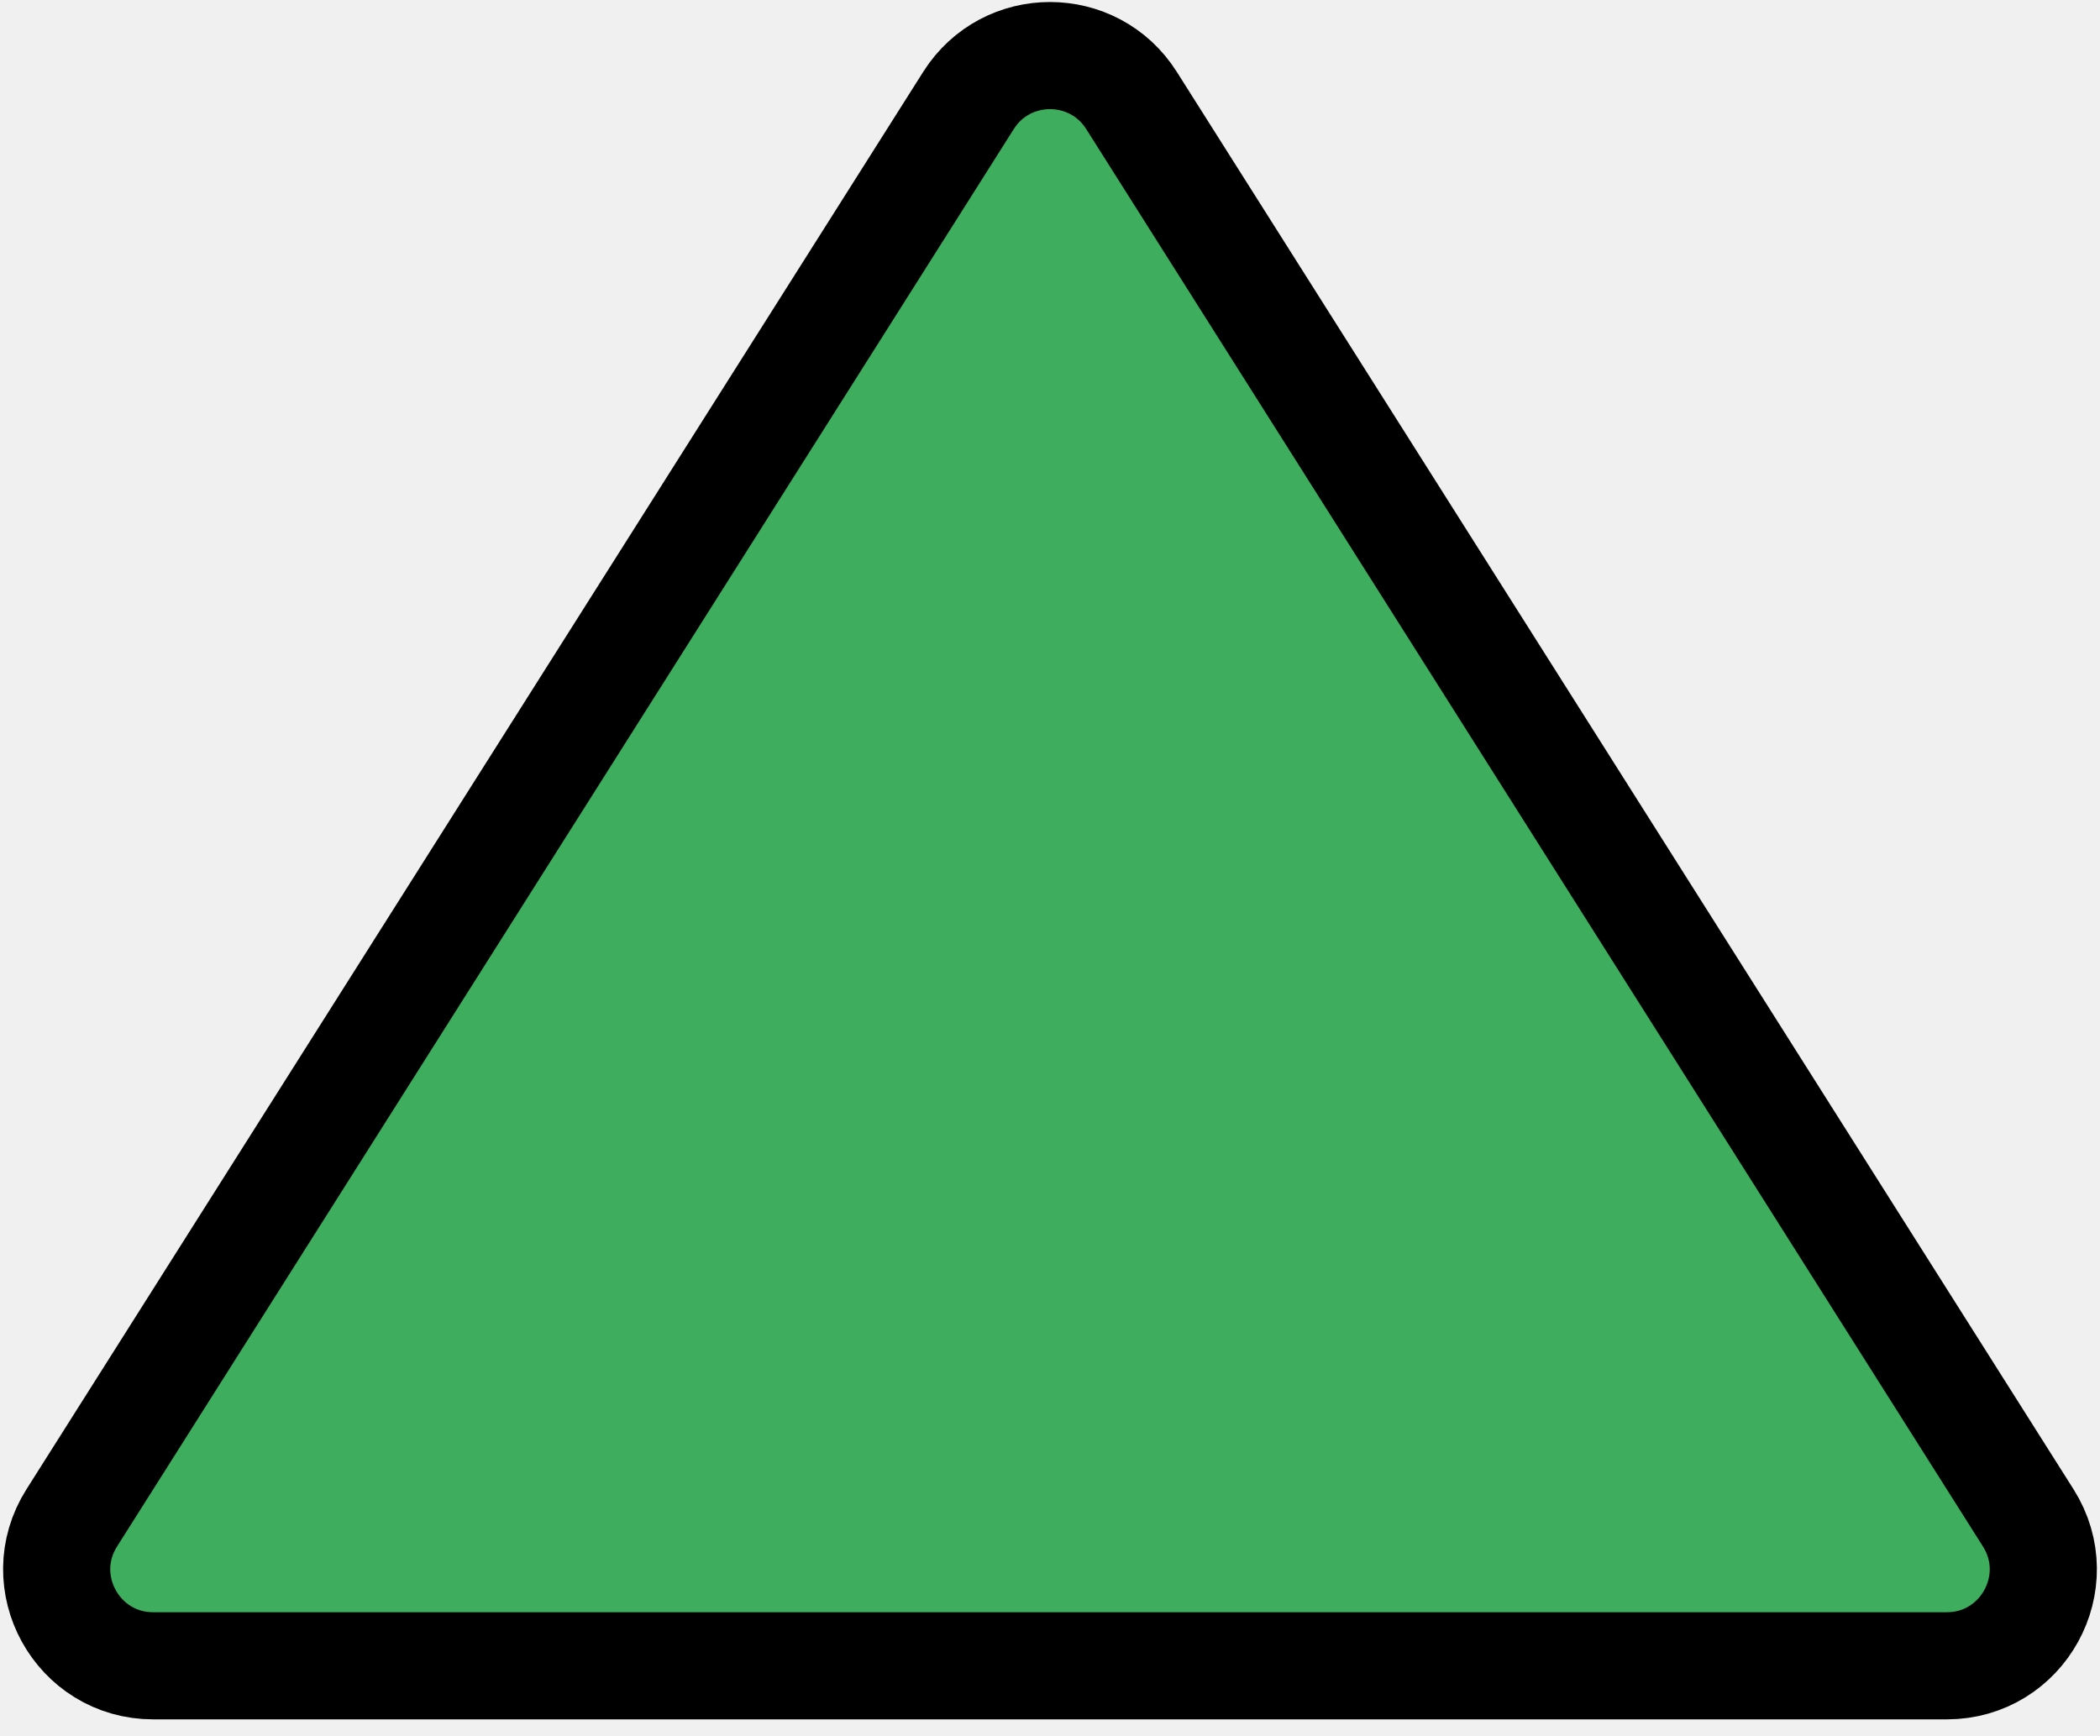
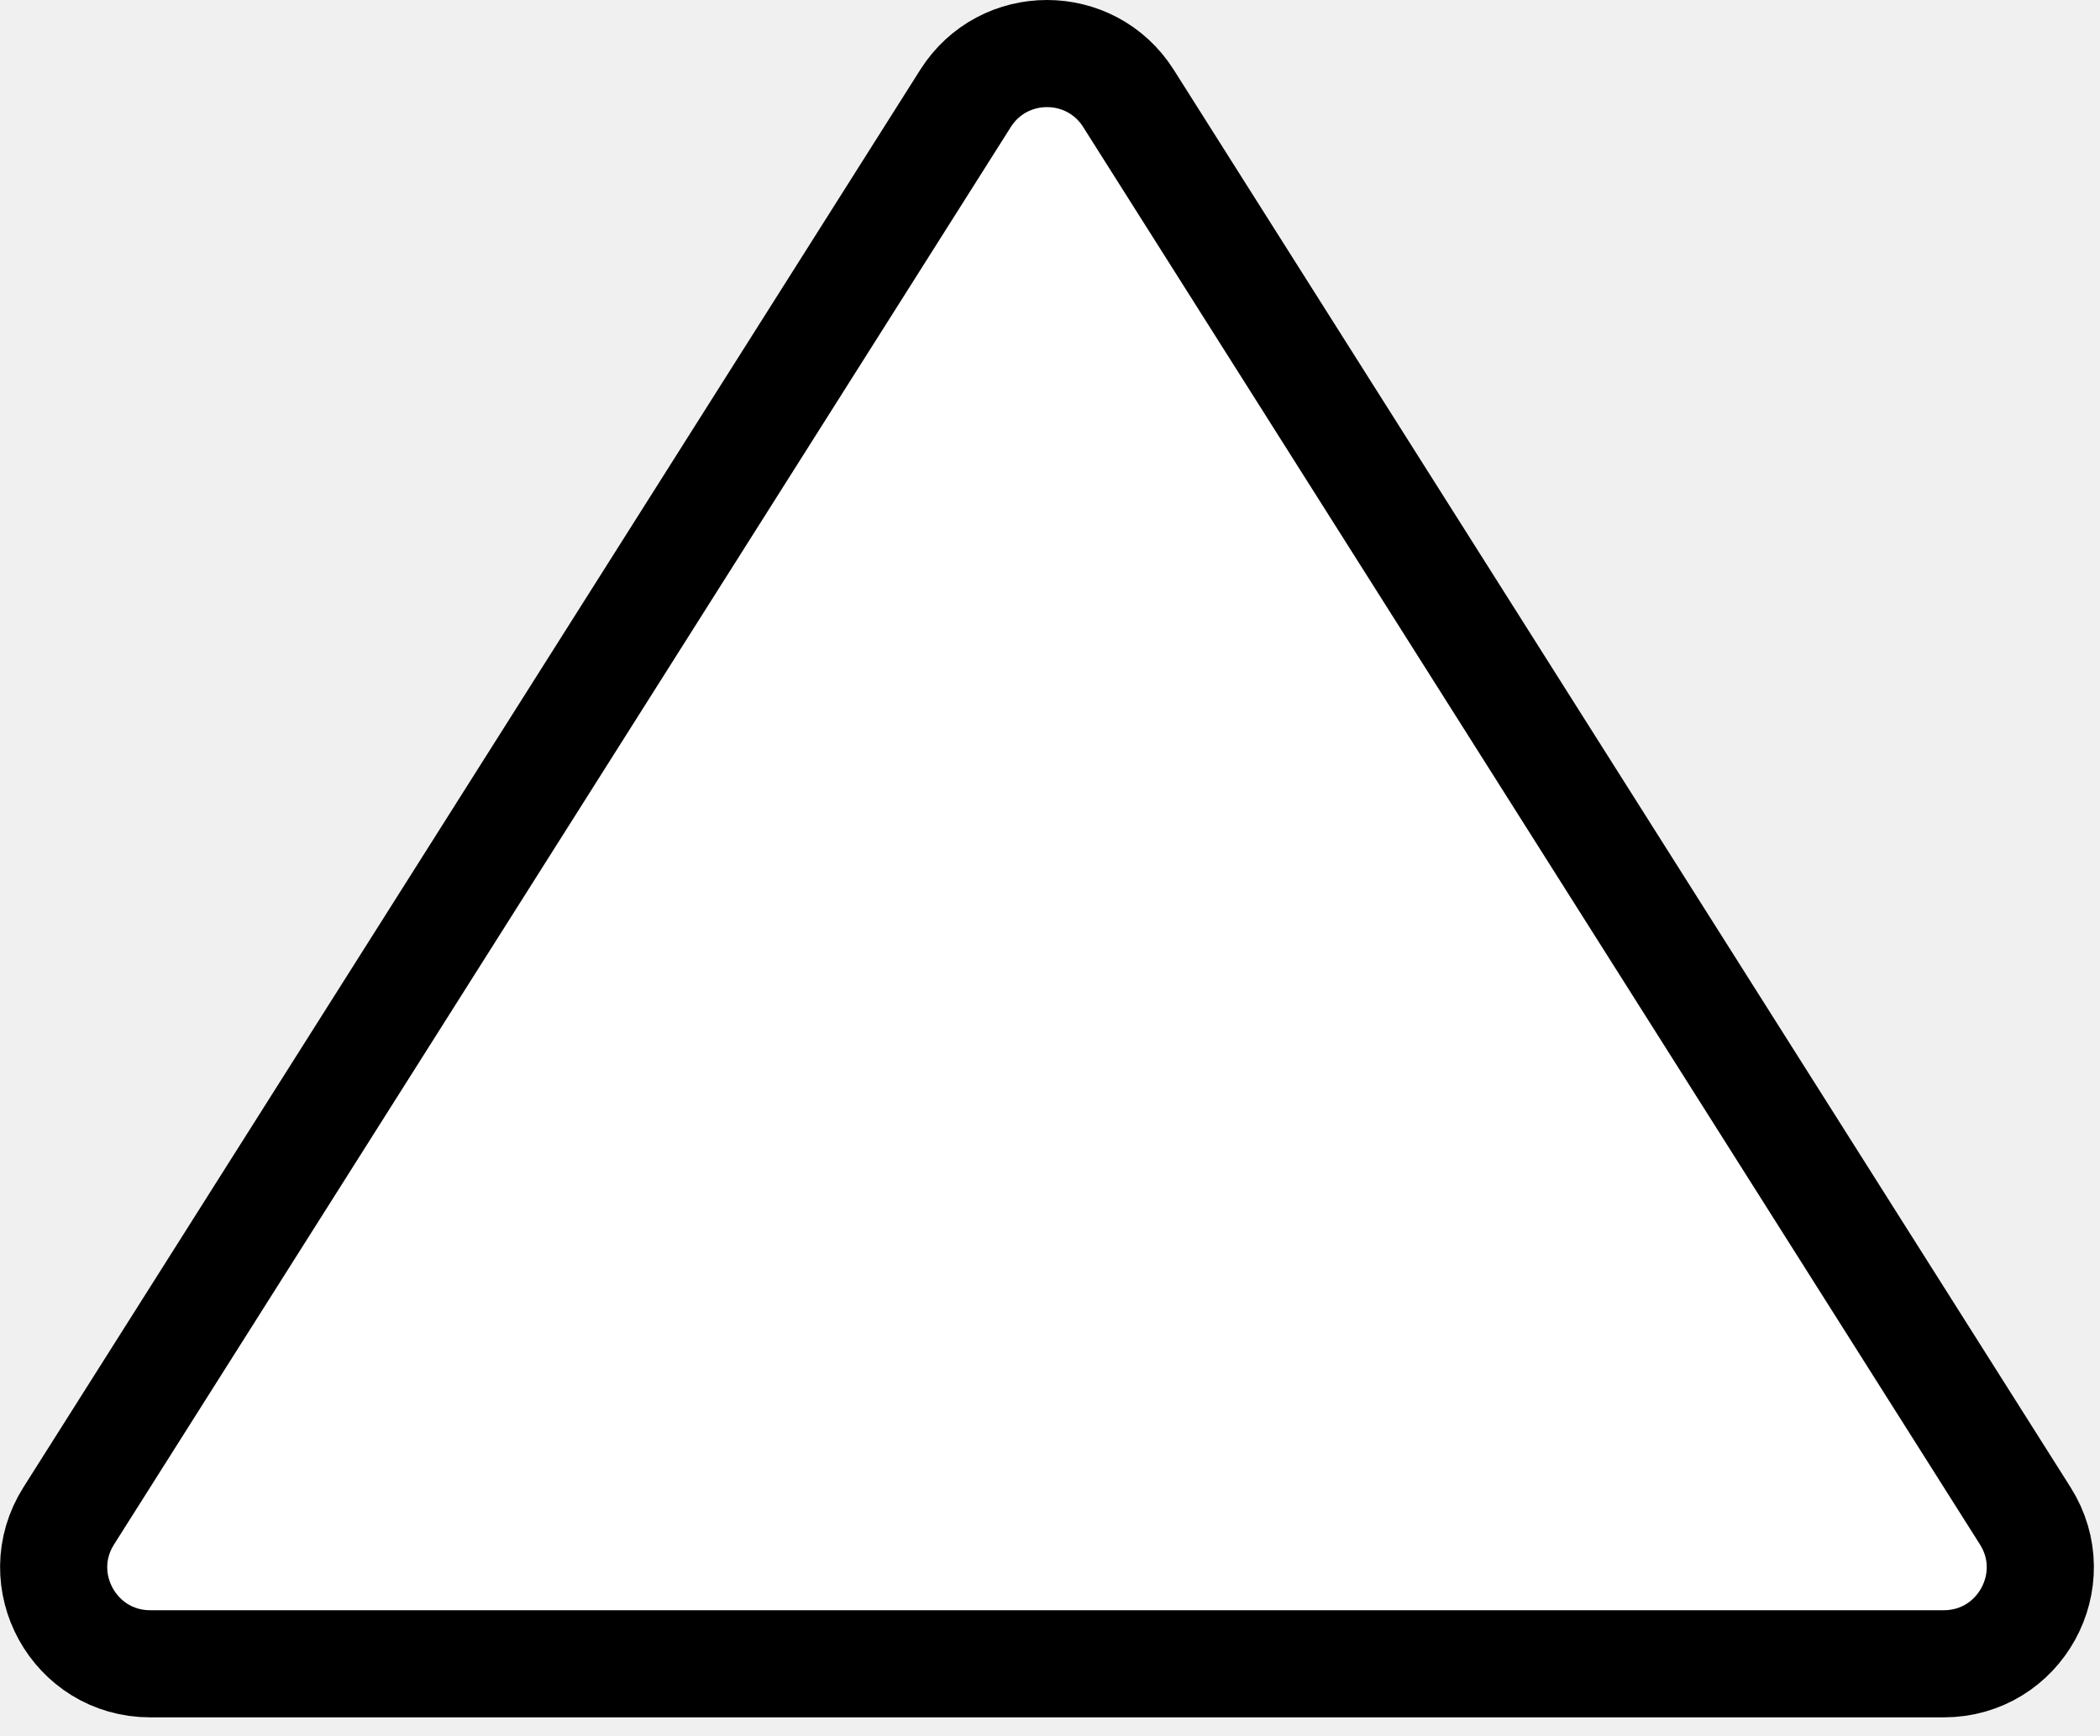
<svg xmlns="http://www.w3.org/2000/svg" width="98" height="81" viewBox="0 0 98 81" fill="none">
-   <path d="M45.197 4.688C46.964 1.896 51.036 1.896 52.803 4.688L94.651 70.845C96.546 73.841 94.394 77.75 90.849 77.75H7.151C3.606 77.75 1.453 73.841 3.349 70.845L45.197 4.688Z" fill="#3EAD5D" stroke="black" stroke-width="5" />
+   <path d="M45.057 4.594C46.823 1.802 50.896 1.802 52.662 4.594L94.511 70.751C96.406 73.747 94.254 77.656 90.708 77.656H7.011C3.466 77.656 1.313 73.747 3.208 70.751L45.057 4.594Z" fill="white" stroke="black" stroke-width="5" />
</svg>
